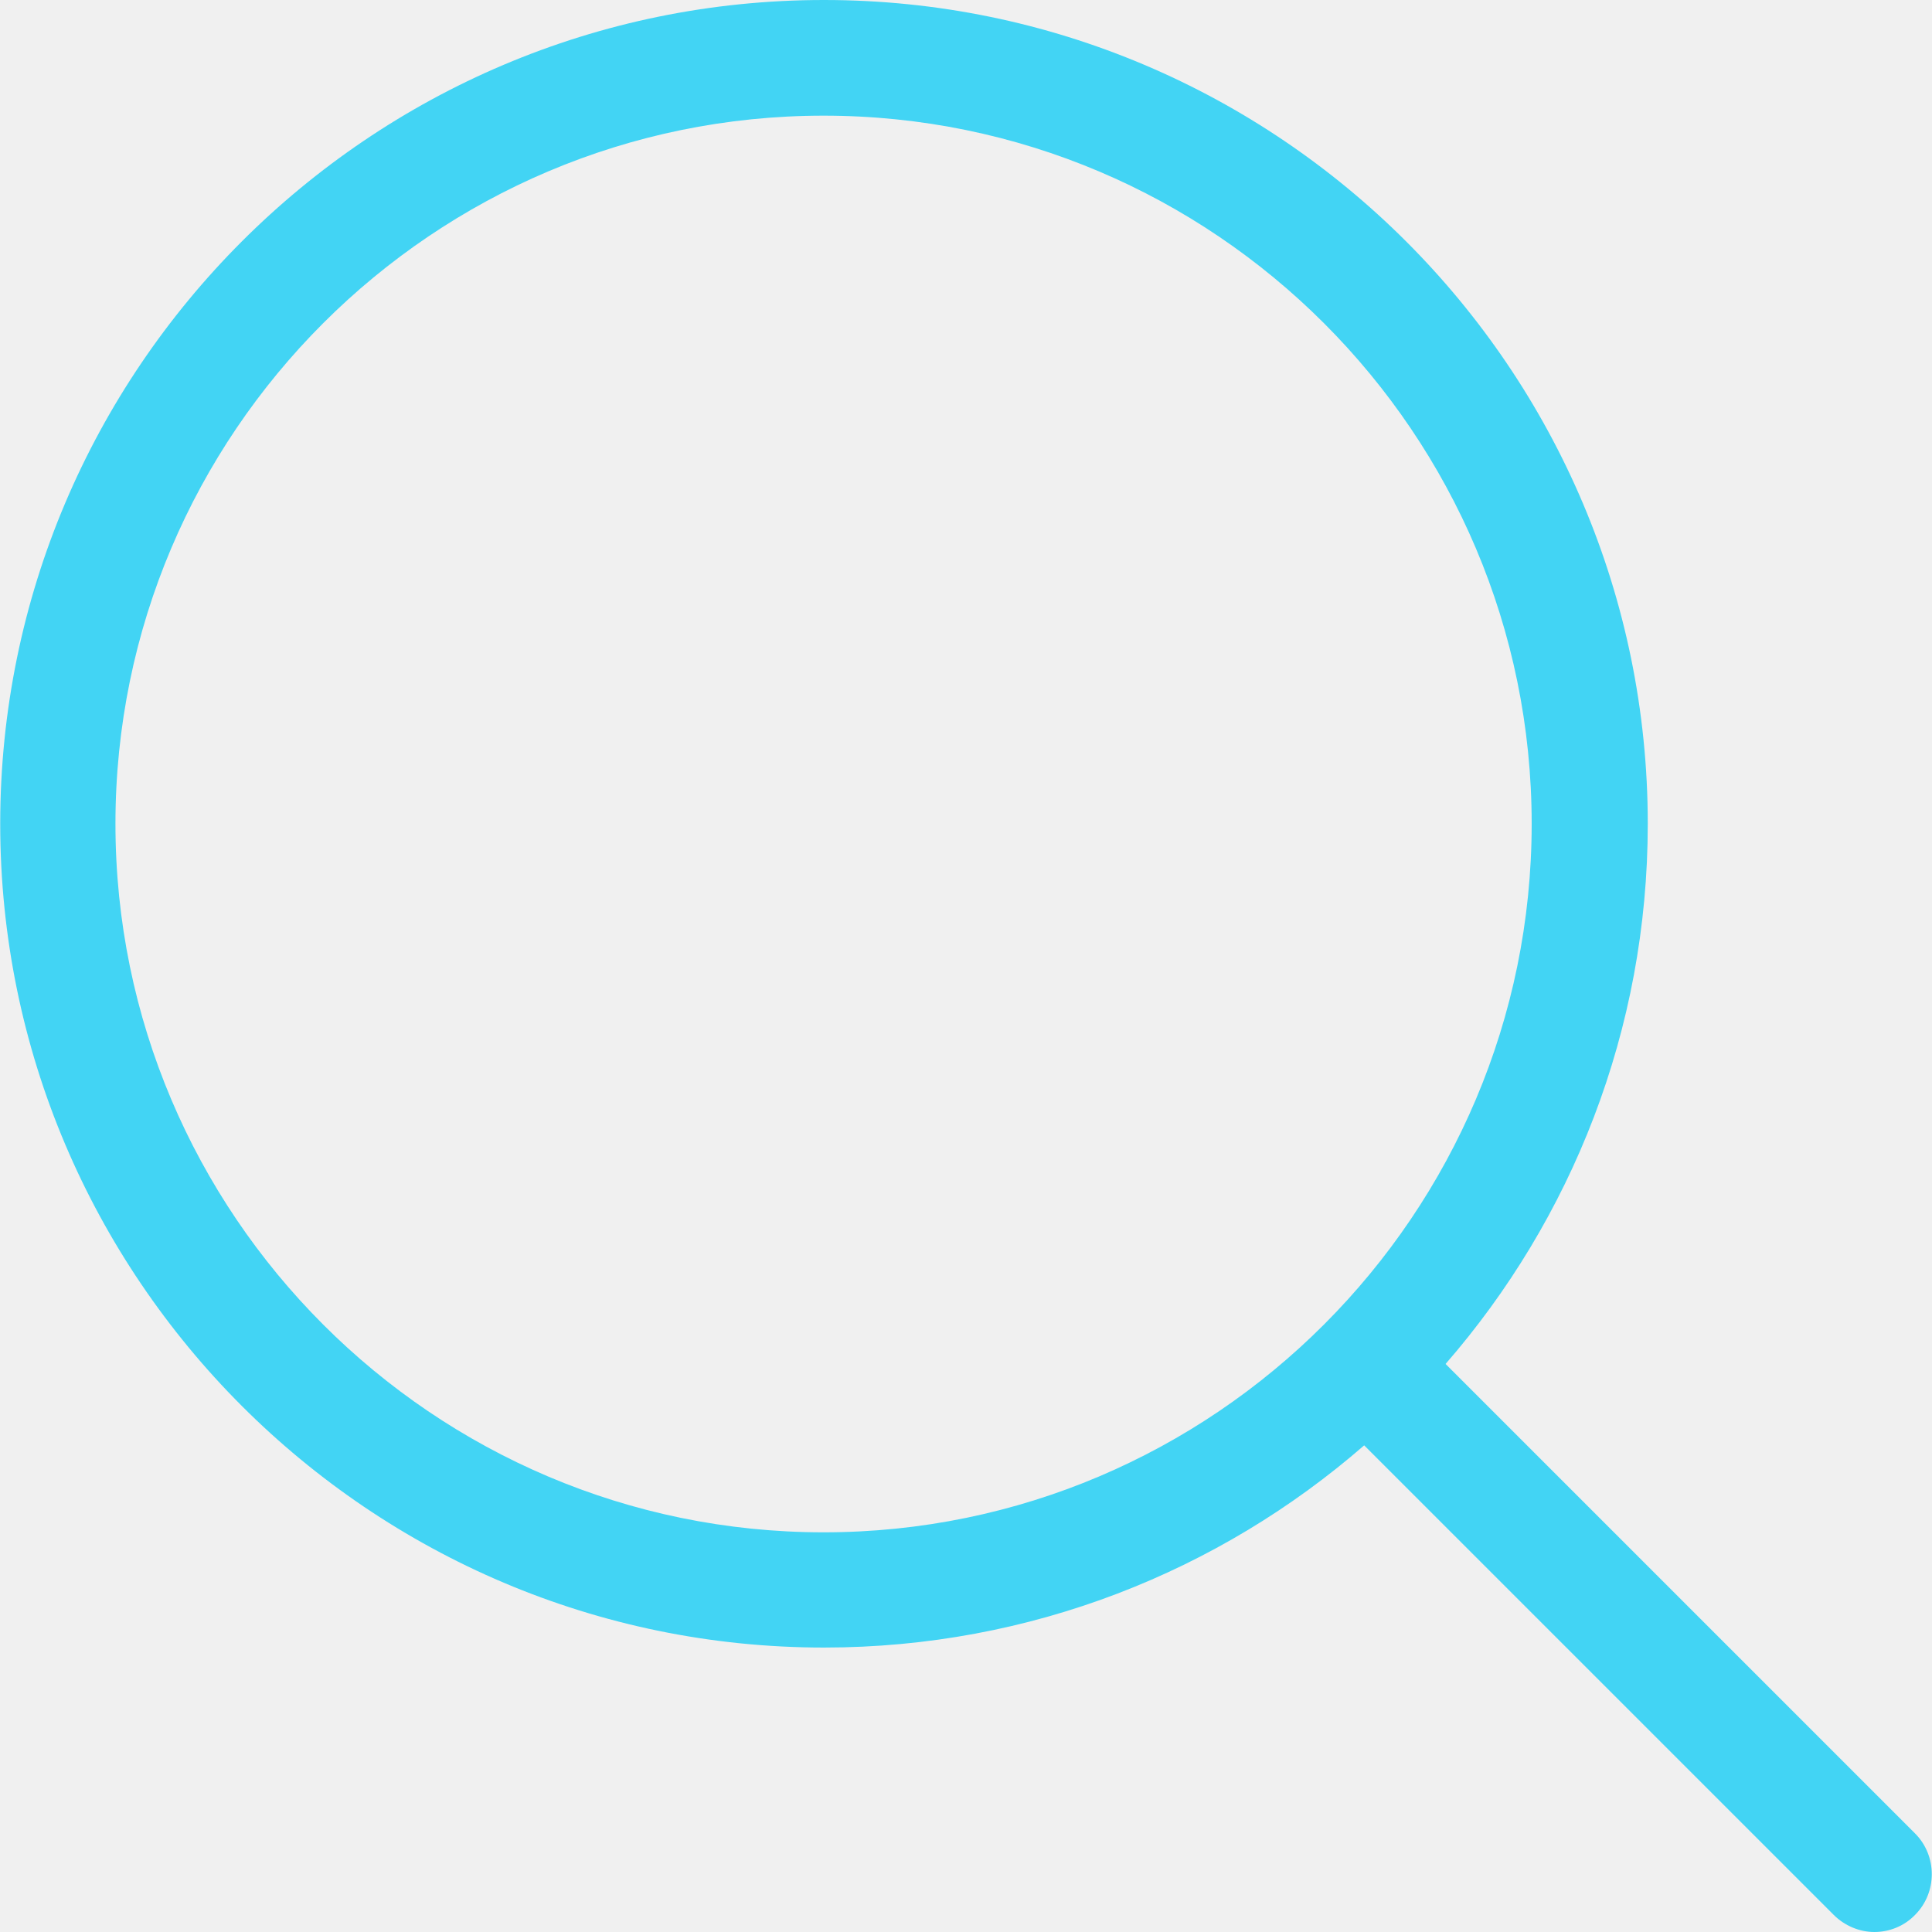
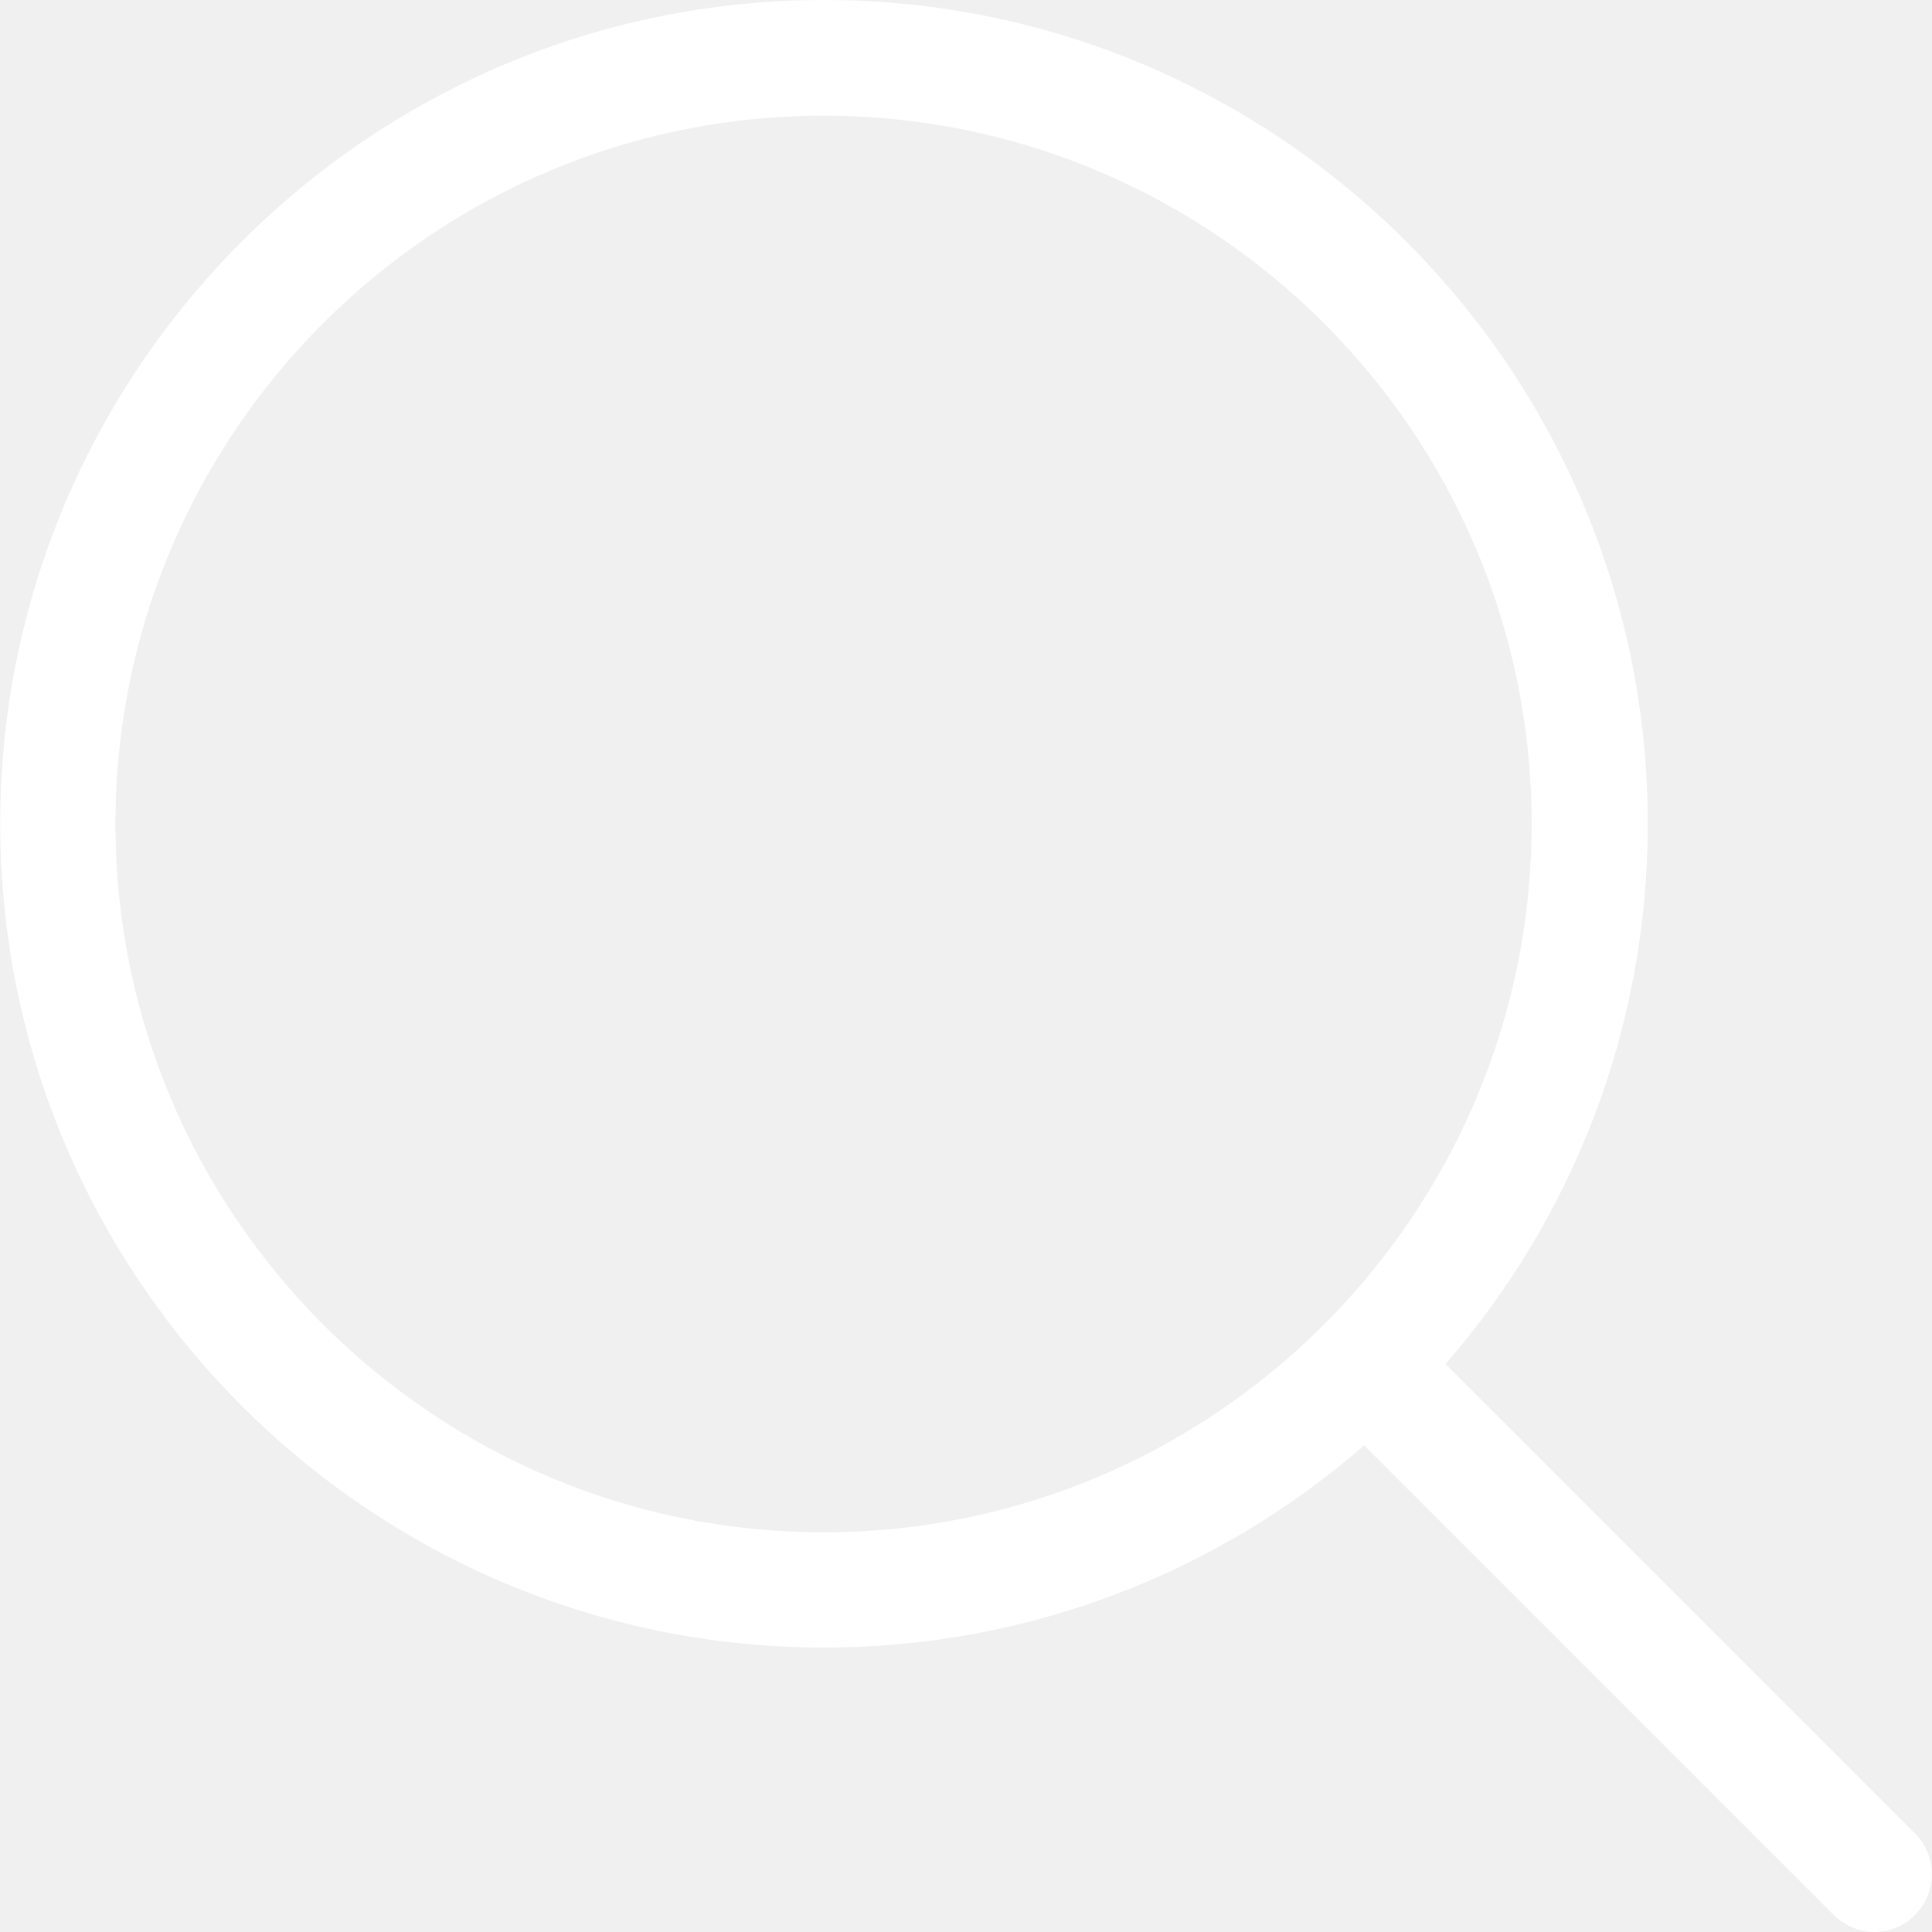
<svg xmlns="http://www.w3.org/2000/svg" version="1.1" id="Capa_1" x="0px" y="0px" viewBox="0 0 451 451" style="enable-background:new 0 0 451 451;" xml:space="preserve" width="512px" height="512px">
  <g>
-     <path d="M447.05,428l-109.6-109.6c29.4-33.8,47.2-77.9,47.2-126.1C384.65,86.2,298.35,0,192.35,0C86.25,0,0.05,86.3,0.05,192.3   s86.3,192.3,192.3,192.3c48.2,0,92.3-17.8,126.1-47.2L428.05,447c2.6,2.6,6.1,4,9.5,4s6.9-1.3,9.5-4   C452.25,441.8,452.25,433.2,447.05,428z M26.95,192.3c0-91.2,74.2-165.3,165.3-165.3c91.2,0,165.3,74.2,165.3,165.3   s-74.1,165.4-165.3,165.4C101.15,357.7,26.95,283.5,26.95,192.3z" fill="#42D4F4" />
+     <path d="M447.05,428l-109.6-109.6c29.4-33.8,47.2-77.9,47.2-126.1C384.65,86.2,298.35,0,192.35,0C86.25,0,0.05,86.3,0.05,192.3   s86.3,192.3,192.3,192.3c48.2,0,92.3-17.8,126.1-47.2L428.05,447c2.6,2.6,6.1,4,9.5,4s6.9-1.3,9.5-4   C452.25,441.8,452.25,433.2,447.05,428z M26.95,192.3c0-91.2,74.2-165.3,165.3-165.3c91.2,0,165.3,74.2,165.3,165.3   s-74.1,165.4-165.3,165.4C101.15,357.7,26.95,283.5,26.95,192.3z" fill="#FFFFFF" />
  </g>
  <g>
</g>
  <g>
</g>
  <g>
</g>
  <g>
</g>
  <g>
</g>
  <g>
</g>
  <g>
</g>
  <g>
</g>
  <g>
</g>
  <g>
</g>
  <g>
</g>
  <g>
</g>
  <g>
</g>
  <g>
</g>
  <g>
</g>
</svg>
